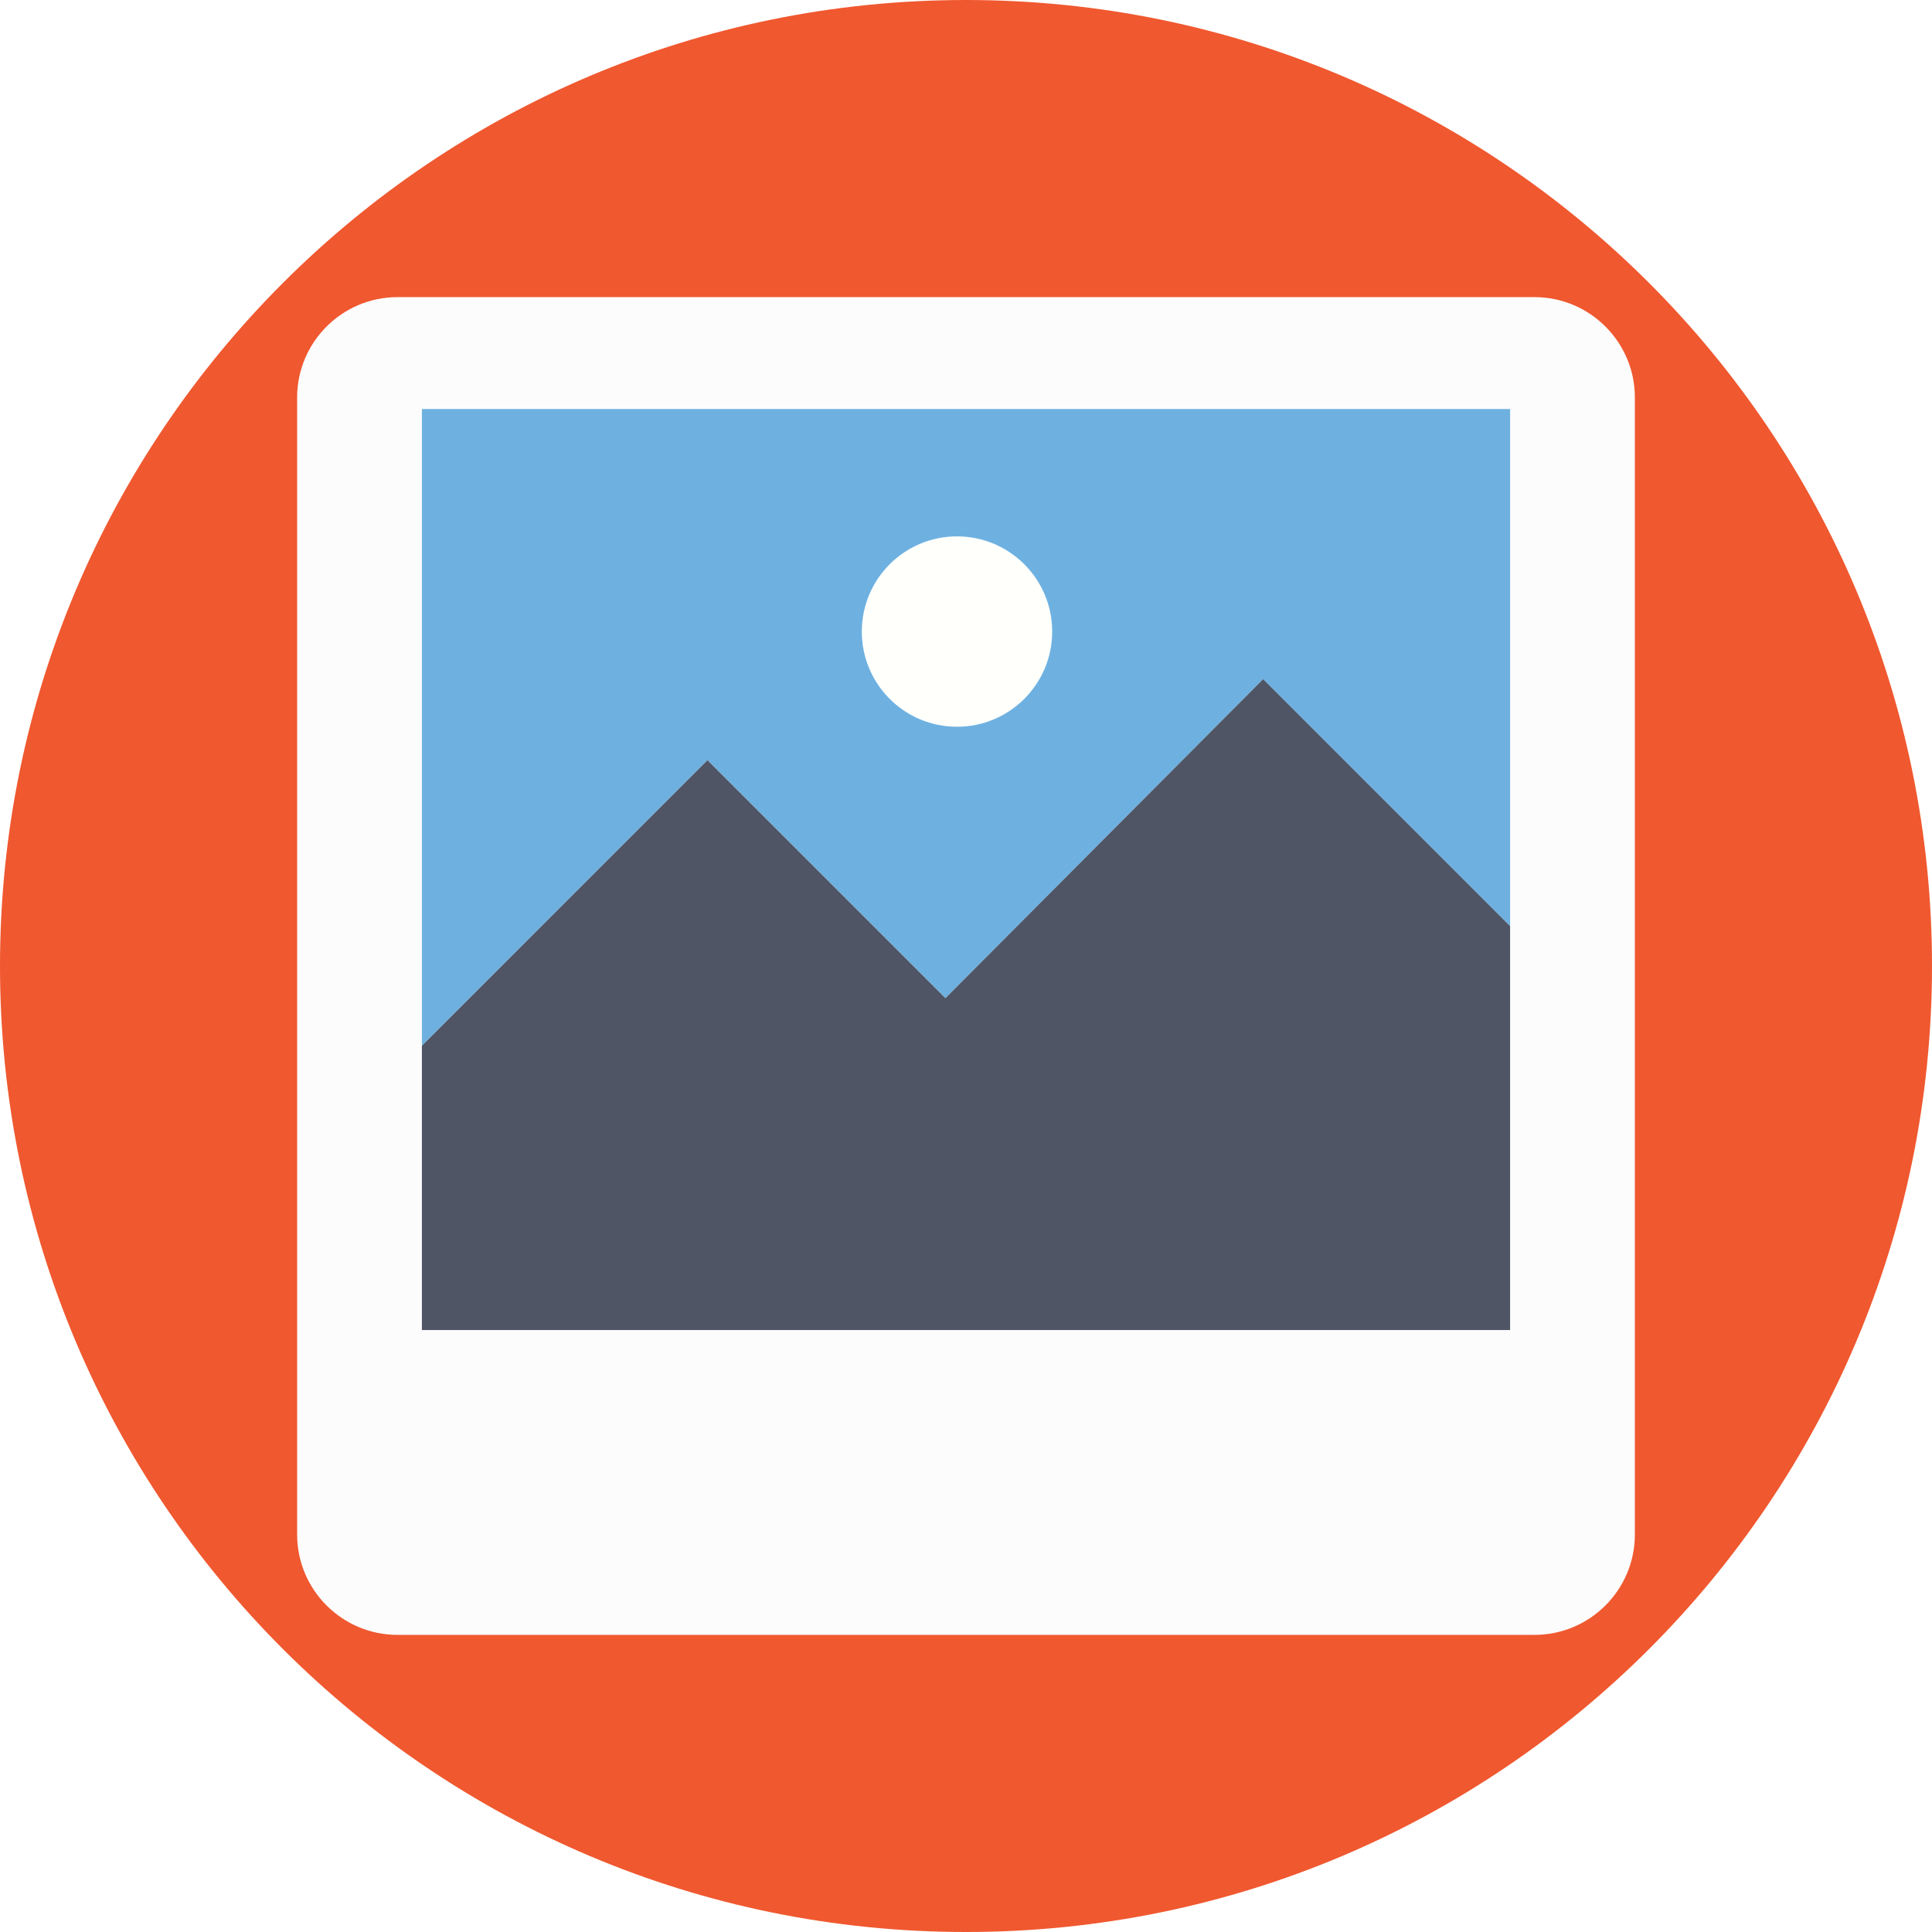
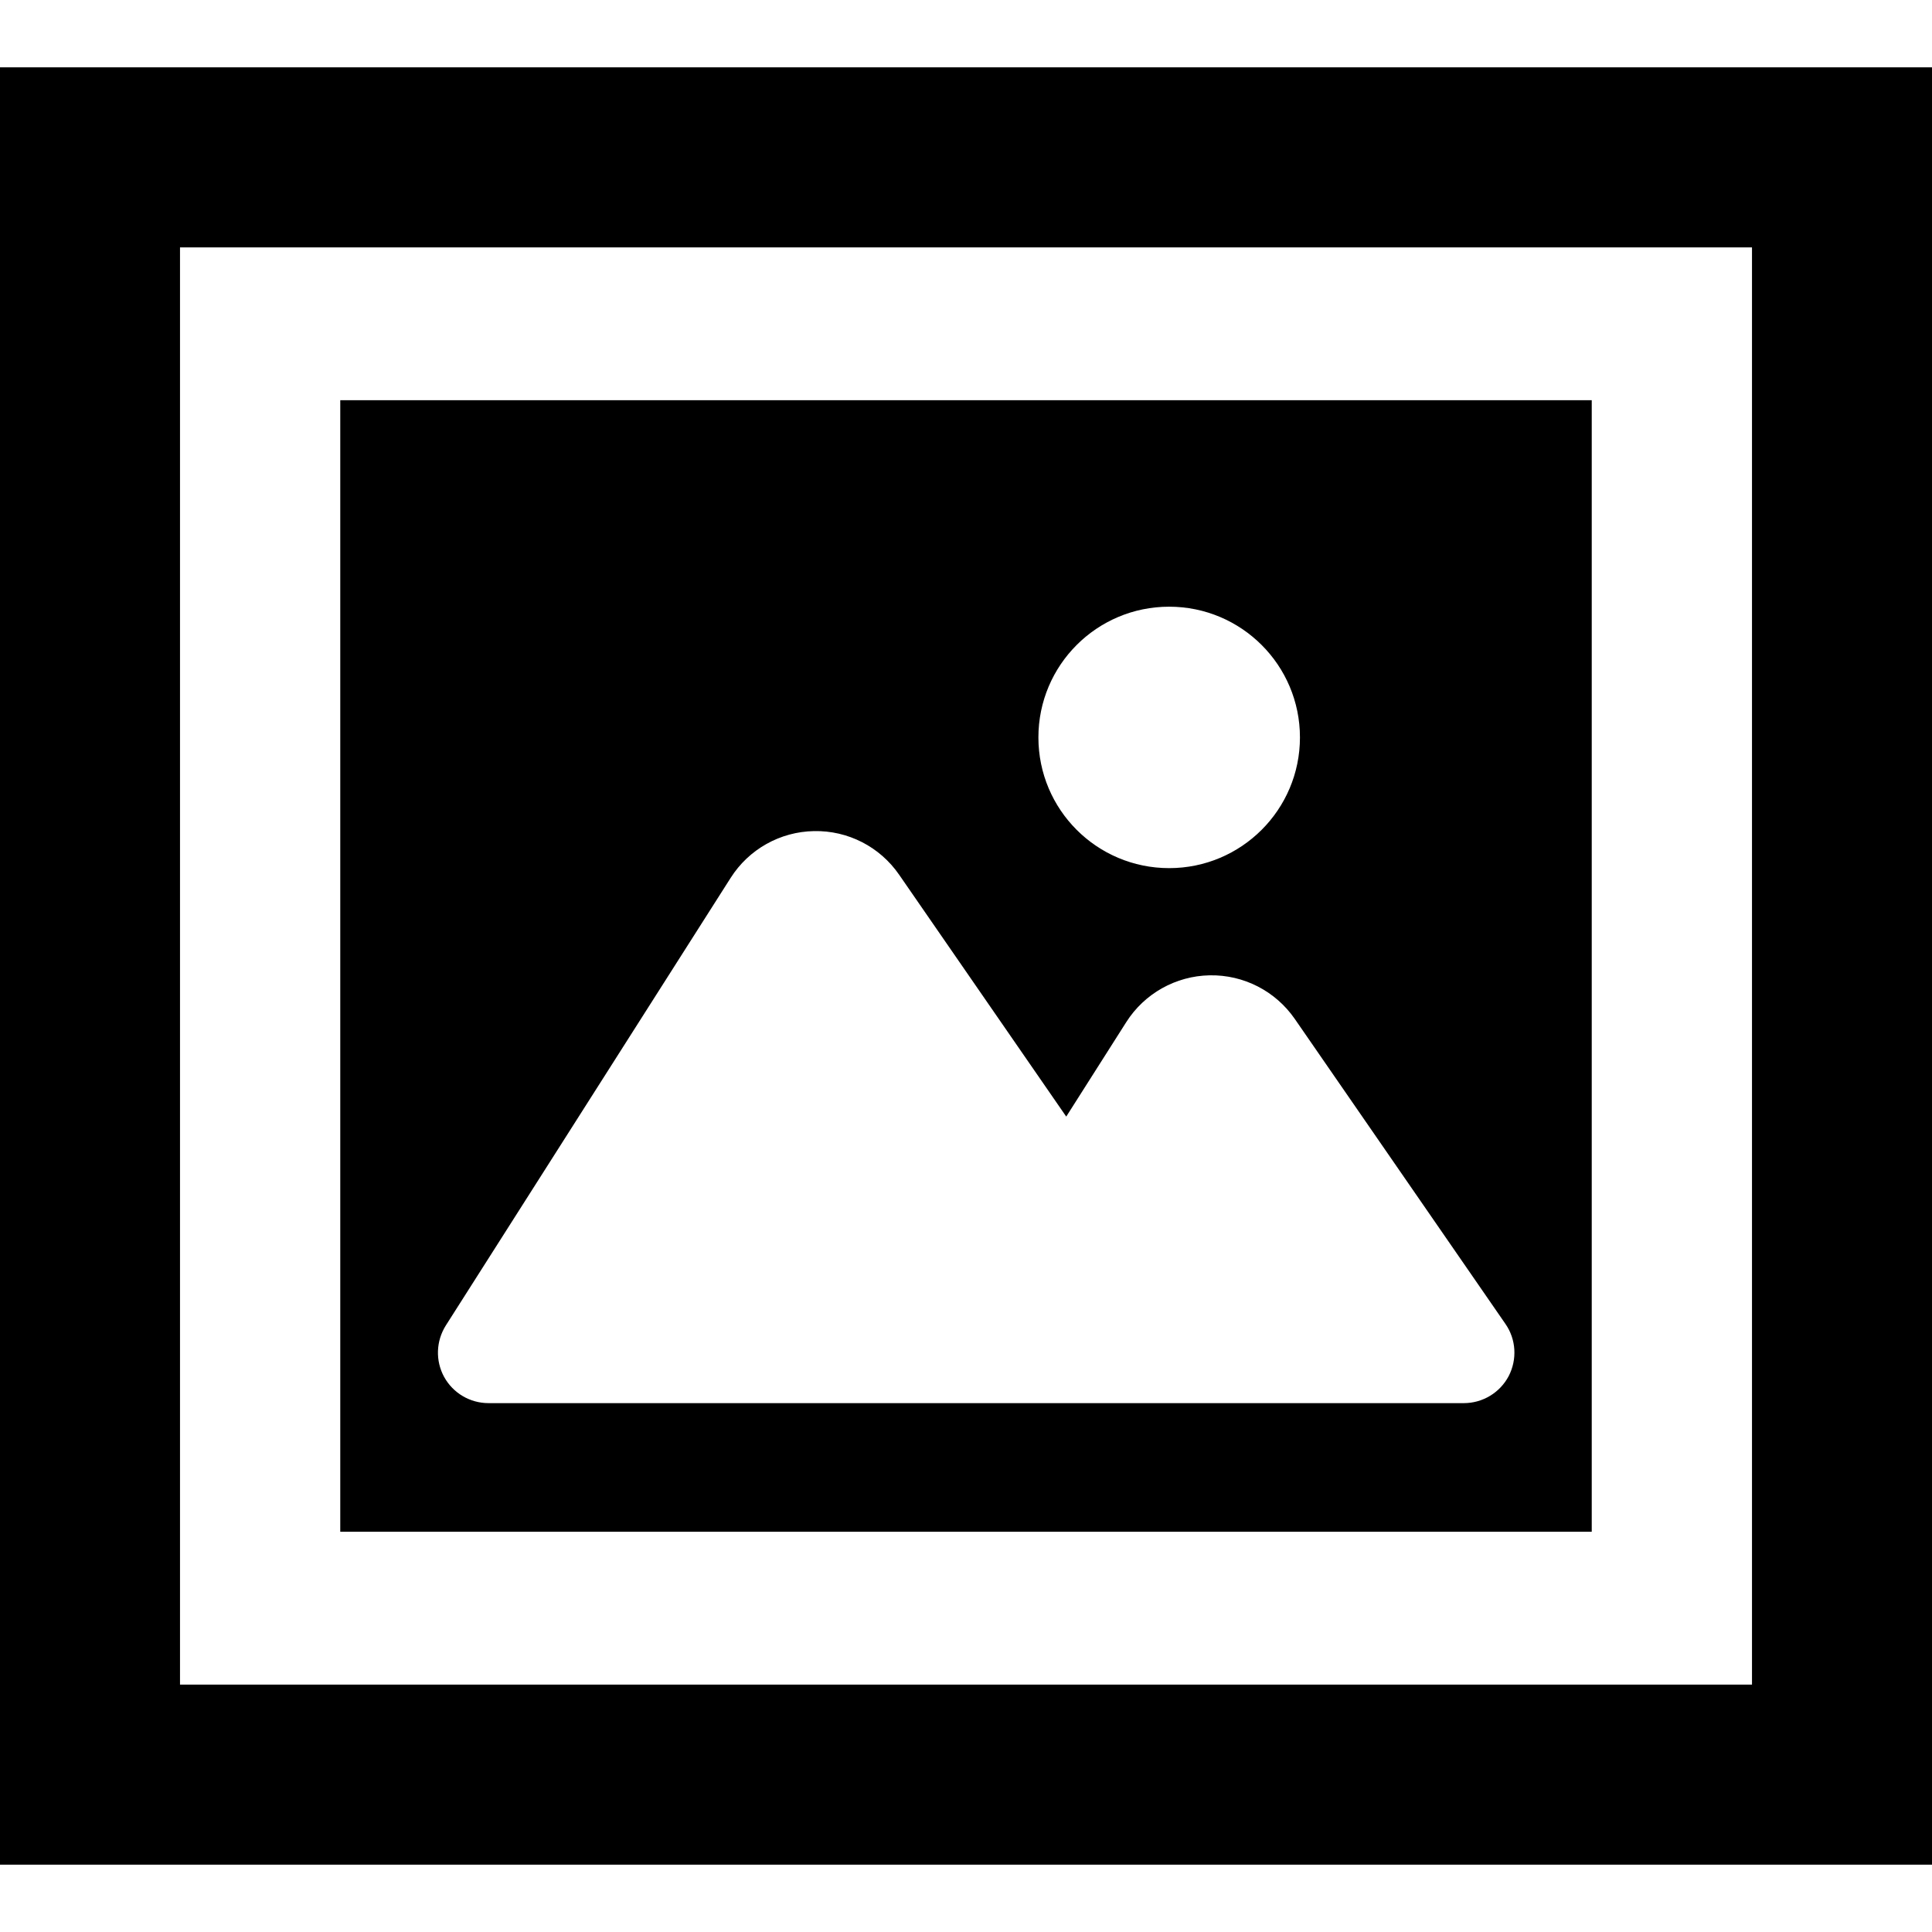
- <svg xmlns="http://www.w3.org/2000/svg" height="800px" width="800px" version="1.1" id="Layer_1" viewBox="0 0 509.287 509.287" xml:space="preserve">
-   <circle style="fill:#F0582F;" cx="254.644" cy="254.644" r="254.644" />
-   <path style="fill:#FCFCFD;" d="M404.514,78.326h-299.74c-14.58,0-26.448,11.868-26.448,26.448v299.74  c0,14.58,11.868,26.448,26.448,26.448h299.74c14.58,0,26.448-11.868,26.448-26.448v-299.74  C430.962,90.193,419.094,78.326,404.514,78.326z" />
-   <polygon style="fill:#6EB1E1;" points="249.219,263.121 332.97,179.03 398.072,244.132 398.072,107.825 111.216,107.825   111.216,275.666 186.49,200.392 " />
-   <polygon style="fill:#4F5565;" points="332.97,179.03 249.219,263.121 186.49,200.392 111.216,275.666 111.216,350.601   398.072,350.601 398.072,244.132 " />
-   <circle style="fill:#FFFFFC;" cx="252.27" cy="166.485" r="25.091" />
+ <svg xmlns="http://www.w3.org/2000/svg" version="1.1" id="_x32_" width="800px" height="800px" viewBox="0 0 512 512" xml:space="preserve">
+   <style type="text/css">
+ 
+ 	.st0{fill:#000000;}
+ 
+ </style>
+   <g>
+     <path class="st0" d="M421.828,106.063H90.172v299.859h331.656V106.063z M309.844,160.781c19.125,0,34.656,15.5,34.656,34.641   s-15.531,34.641-34.656,34.641c-19.156,0-34.656-15.5-34.656-34.641S290.688,160.781,309.844,160.781z M399.813,364.688   c-2.328,4.406-6.906,7.156-11.875,7.156H129.469c-4.906,0-9.406-2.656-11.766-6.938c-2.344-4.281-2.172-9.5,0.453-13.656   l75.469-118.594c4.813-7.594,13.125-12.25,22.094-12.406c9-0.188,17.453,4.156,22.563,11.563l44.281,64.094l15.906-25.031   c4.828-7.594,13.125-12.234,22.094-12.406c9-0.172,17.438,4.156,22.563,11.547l55.828,80.828   C401.797,354.938,402.109,360.25,399.813,364.688z" />
+     <path class="st0" d="M0,17.844v23.859v452.453h512v-46.828V17.844H0z M464.297,446.438H47.703V65.563h416.594V446.438z" />
+   </g>
</svg>
